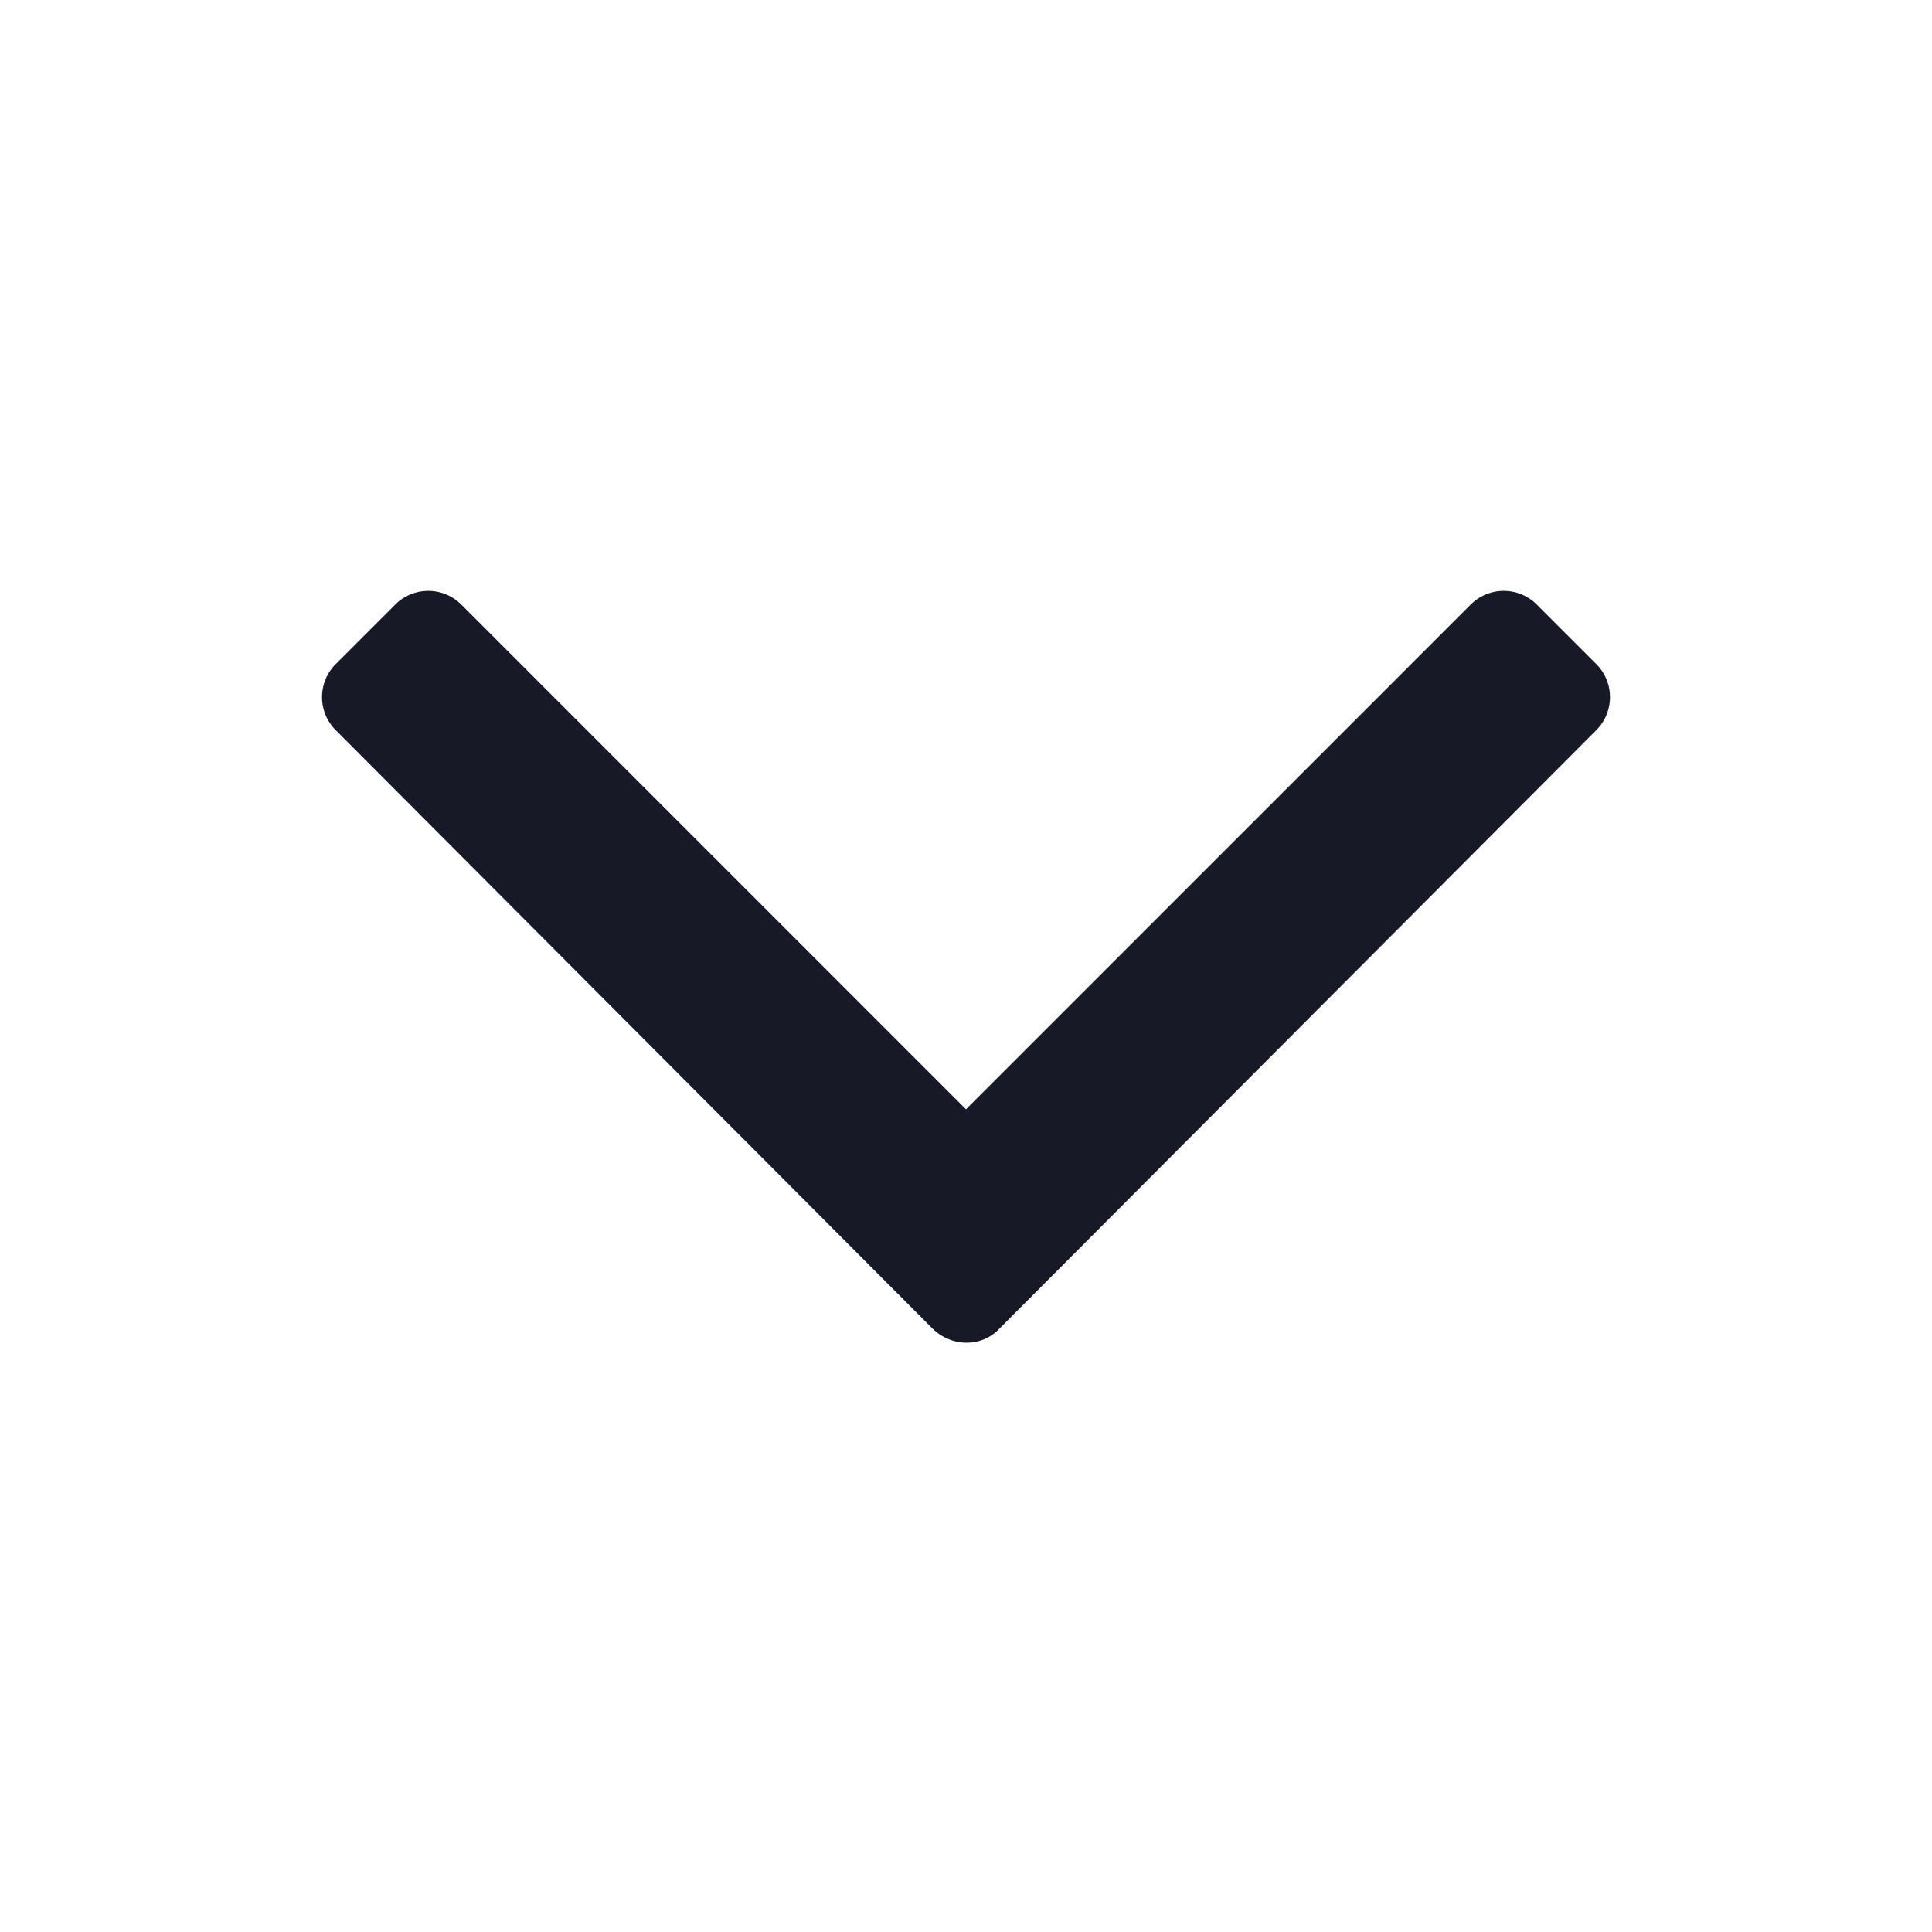
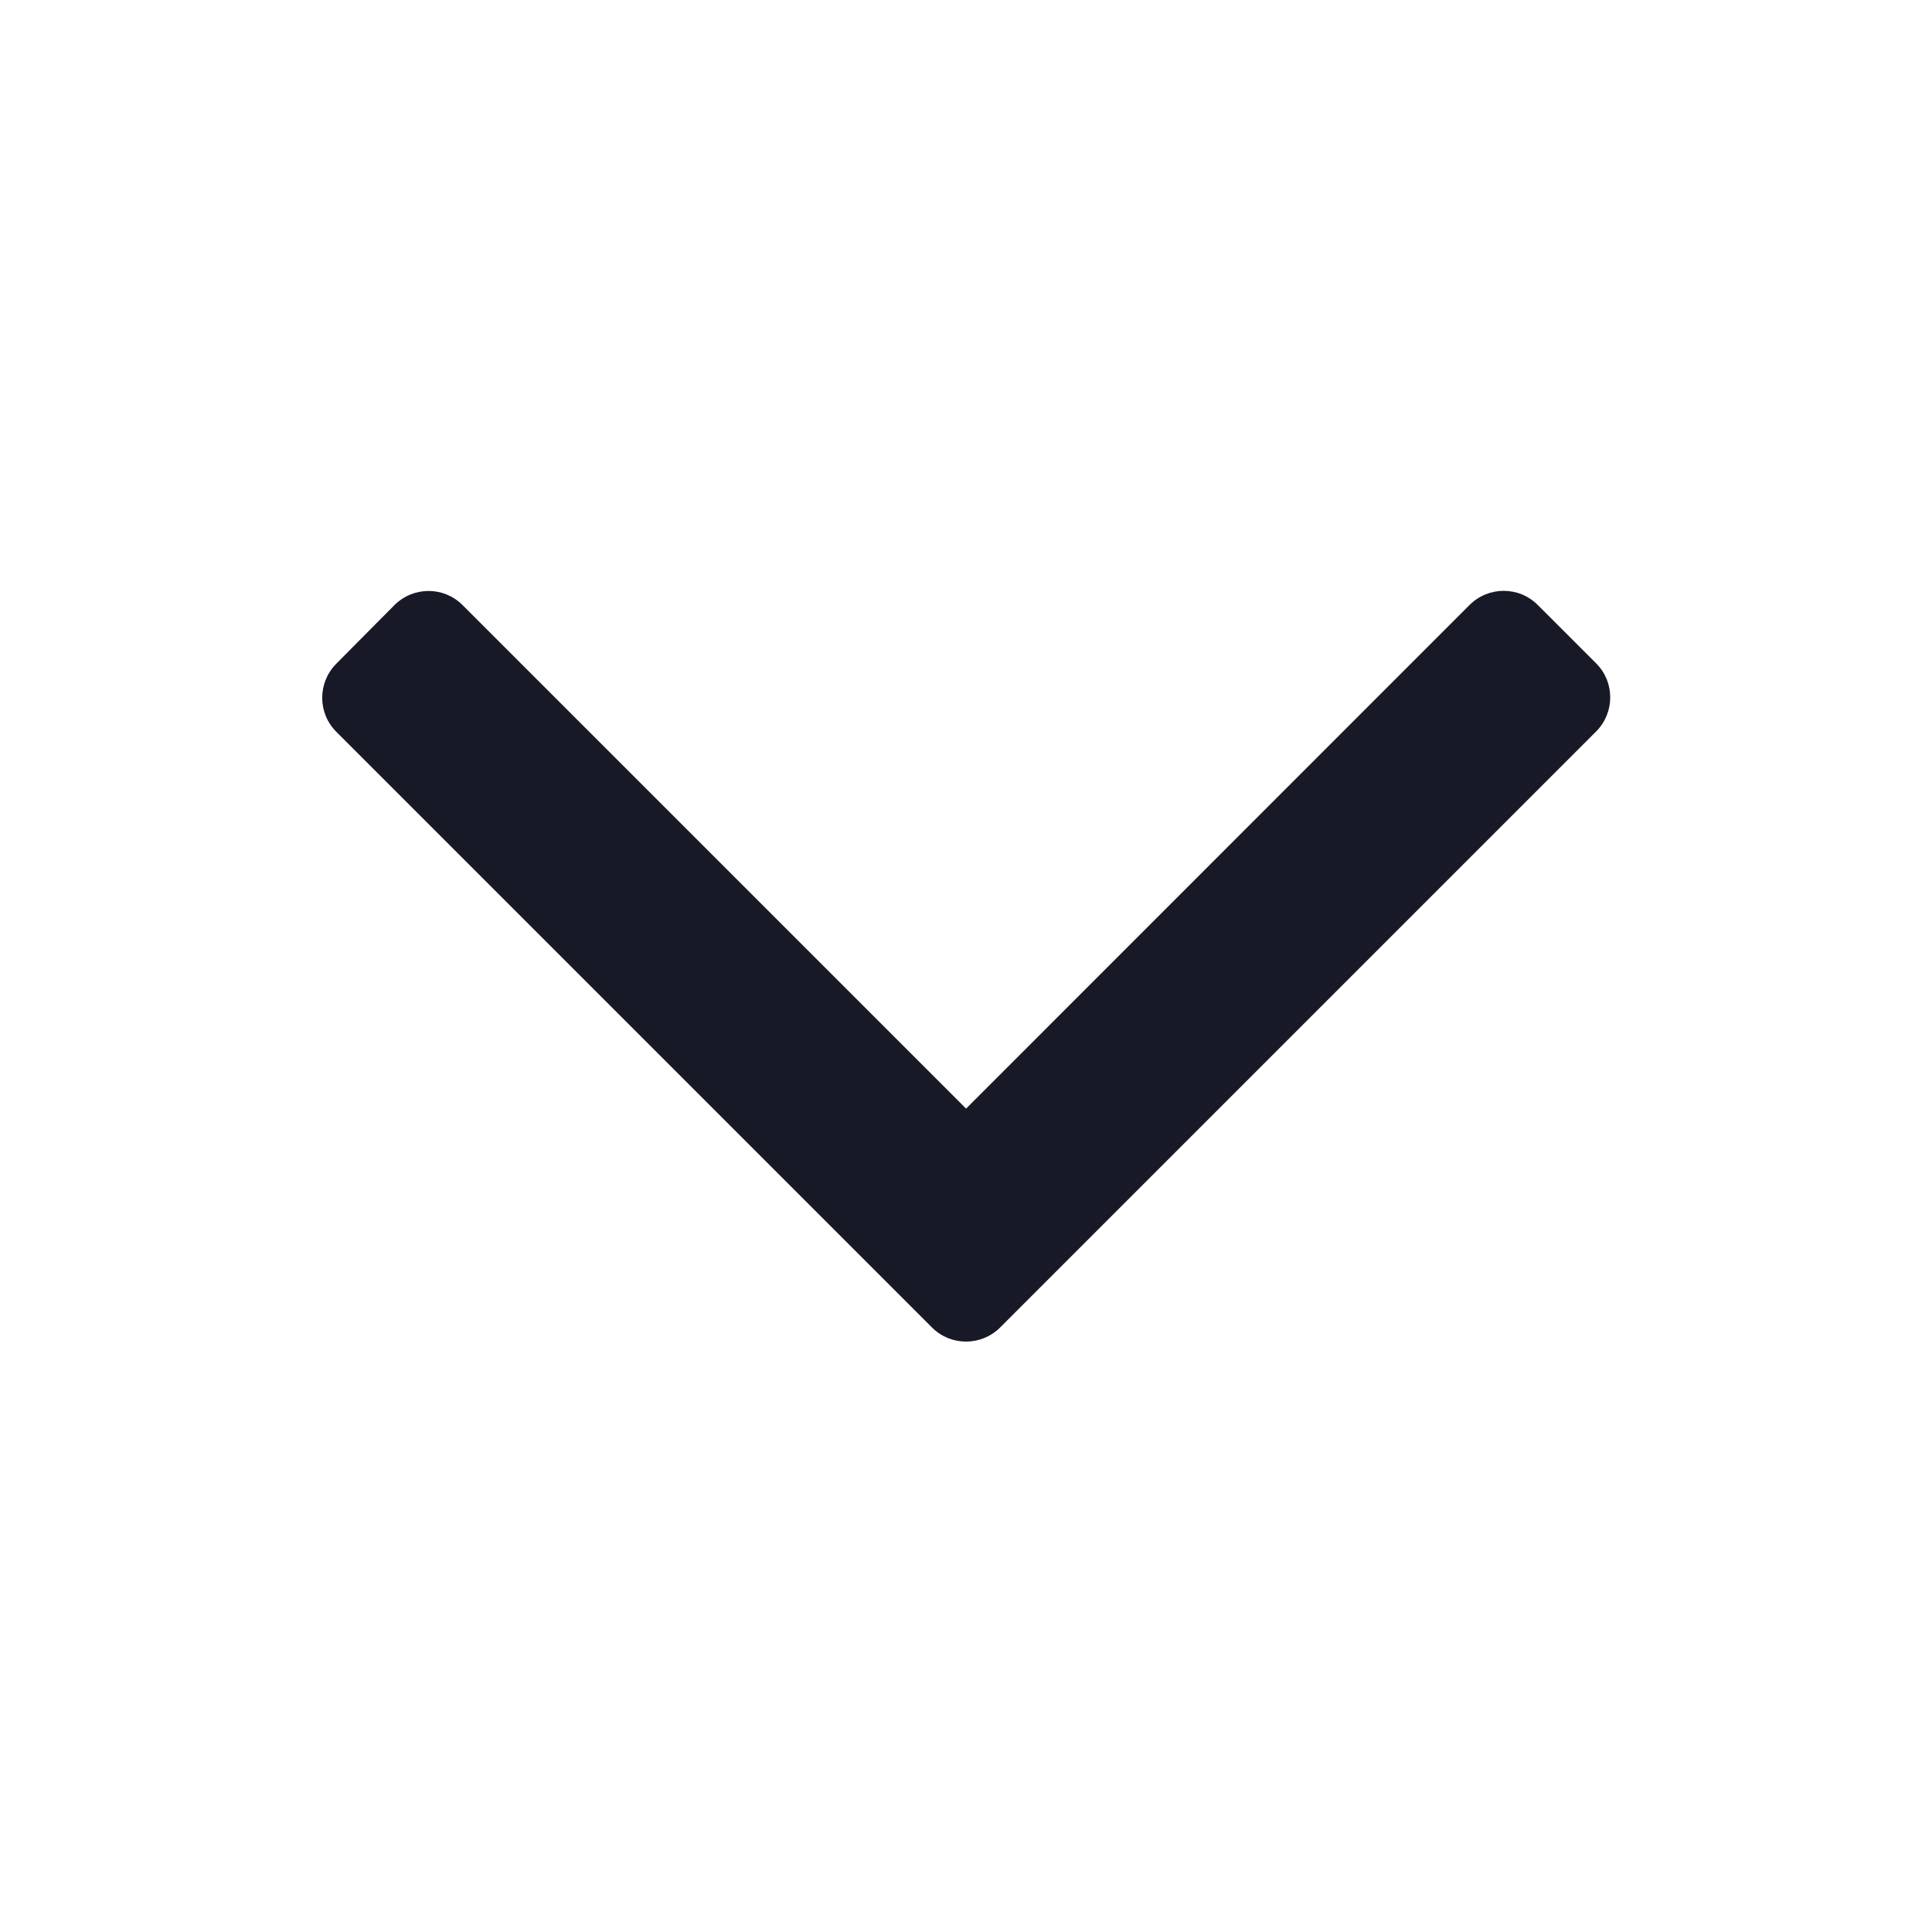
- <svg xmlns="http://www.w3.org/2000/svg" viewBox="0 0 1024 1024">
-   <path fill="#171a26" d="M178.35 351.57a24.75 24.75 0 0 0 0 35.84l315.73 316.59c10.24 10.24 26.45 10.24 35.84 0l315.73-316.59a24.75 24.75 0 0 0 0-35.84l-30.72-30.72a24.75 24.75 0 0 0-35.84 0l-267.09 267.1-267.09-267.1a24.75 24.75 0 0 0-35.84 0l-30.72 30.72z" />
+ <svg xmlns="http://www.w3.org/2000/svg" fill="none" version="1.1" viewBox="0 0 12 12">
+   <defs />
+   <g style="mix-blend-mode:pass-through;opacity:1" transform="matrix(1,0,0,1,0,0)">
+     <g style="mix-blend-mode:pass-through;opacity:1" transform="matrix(1,0,0,1,2.001426,3.669823)">
+       <path d="M0.086 0.454C-0.029 0.571 -0.029 0.759 0.087 0.875L3.788 4.576C3.904 4.692 4.093 4.692 4.21 4.576L7.913 0.873C8.029 0.756 8.029 0.567 7.913 0.451L7.549 0.087C7.433 -0.029 7.244 -0.029 7.127 0.087L3.999 3.216L0.871 0.088C0.754 -0.029 0.565 -0.028 0.448 0.089L0.086 0.454Z" fill-rule="NONZERO" fill="#171a26" fill-opacity="1" style="mix-blend-mode:normal" />
+     </g>
+   </g>
</svg>
